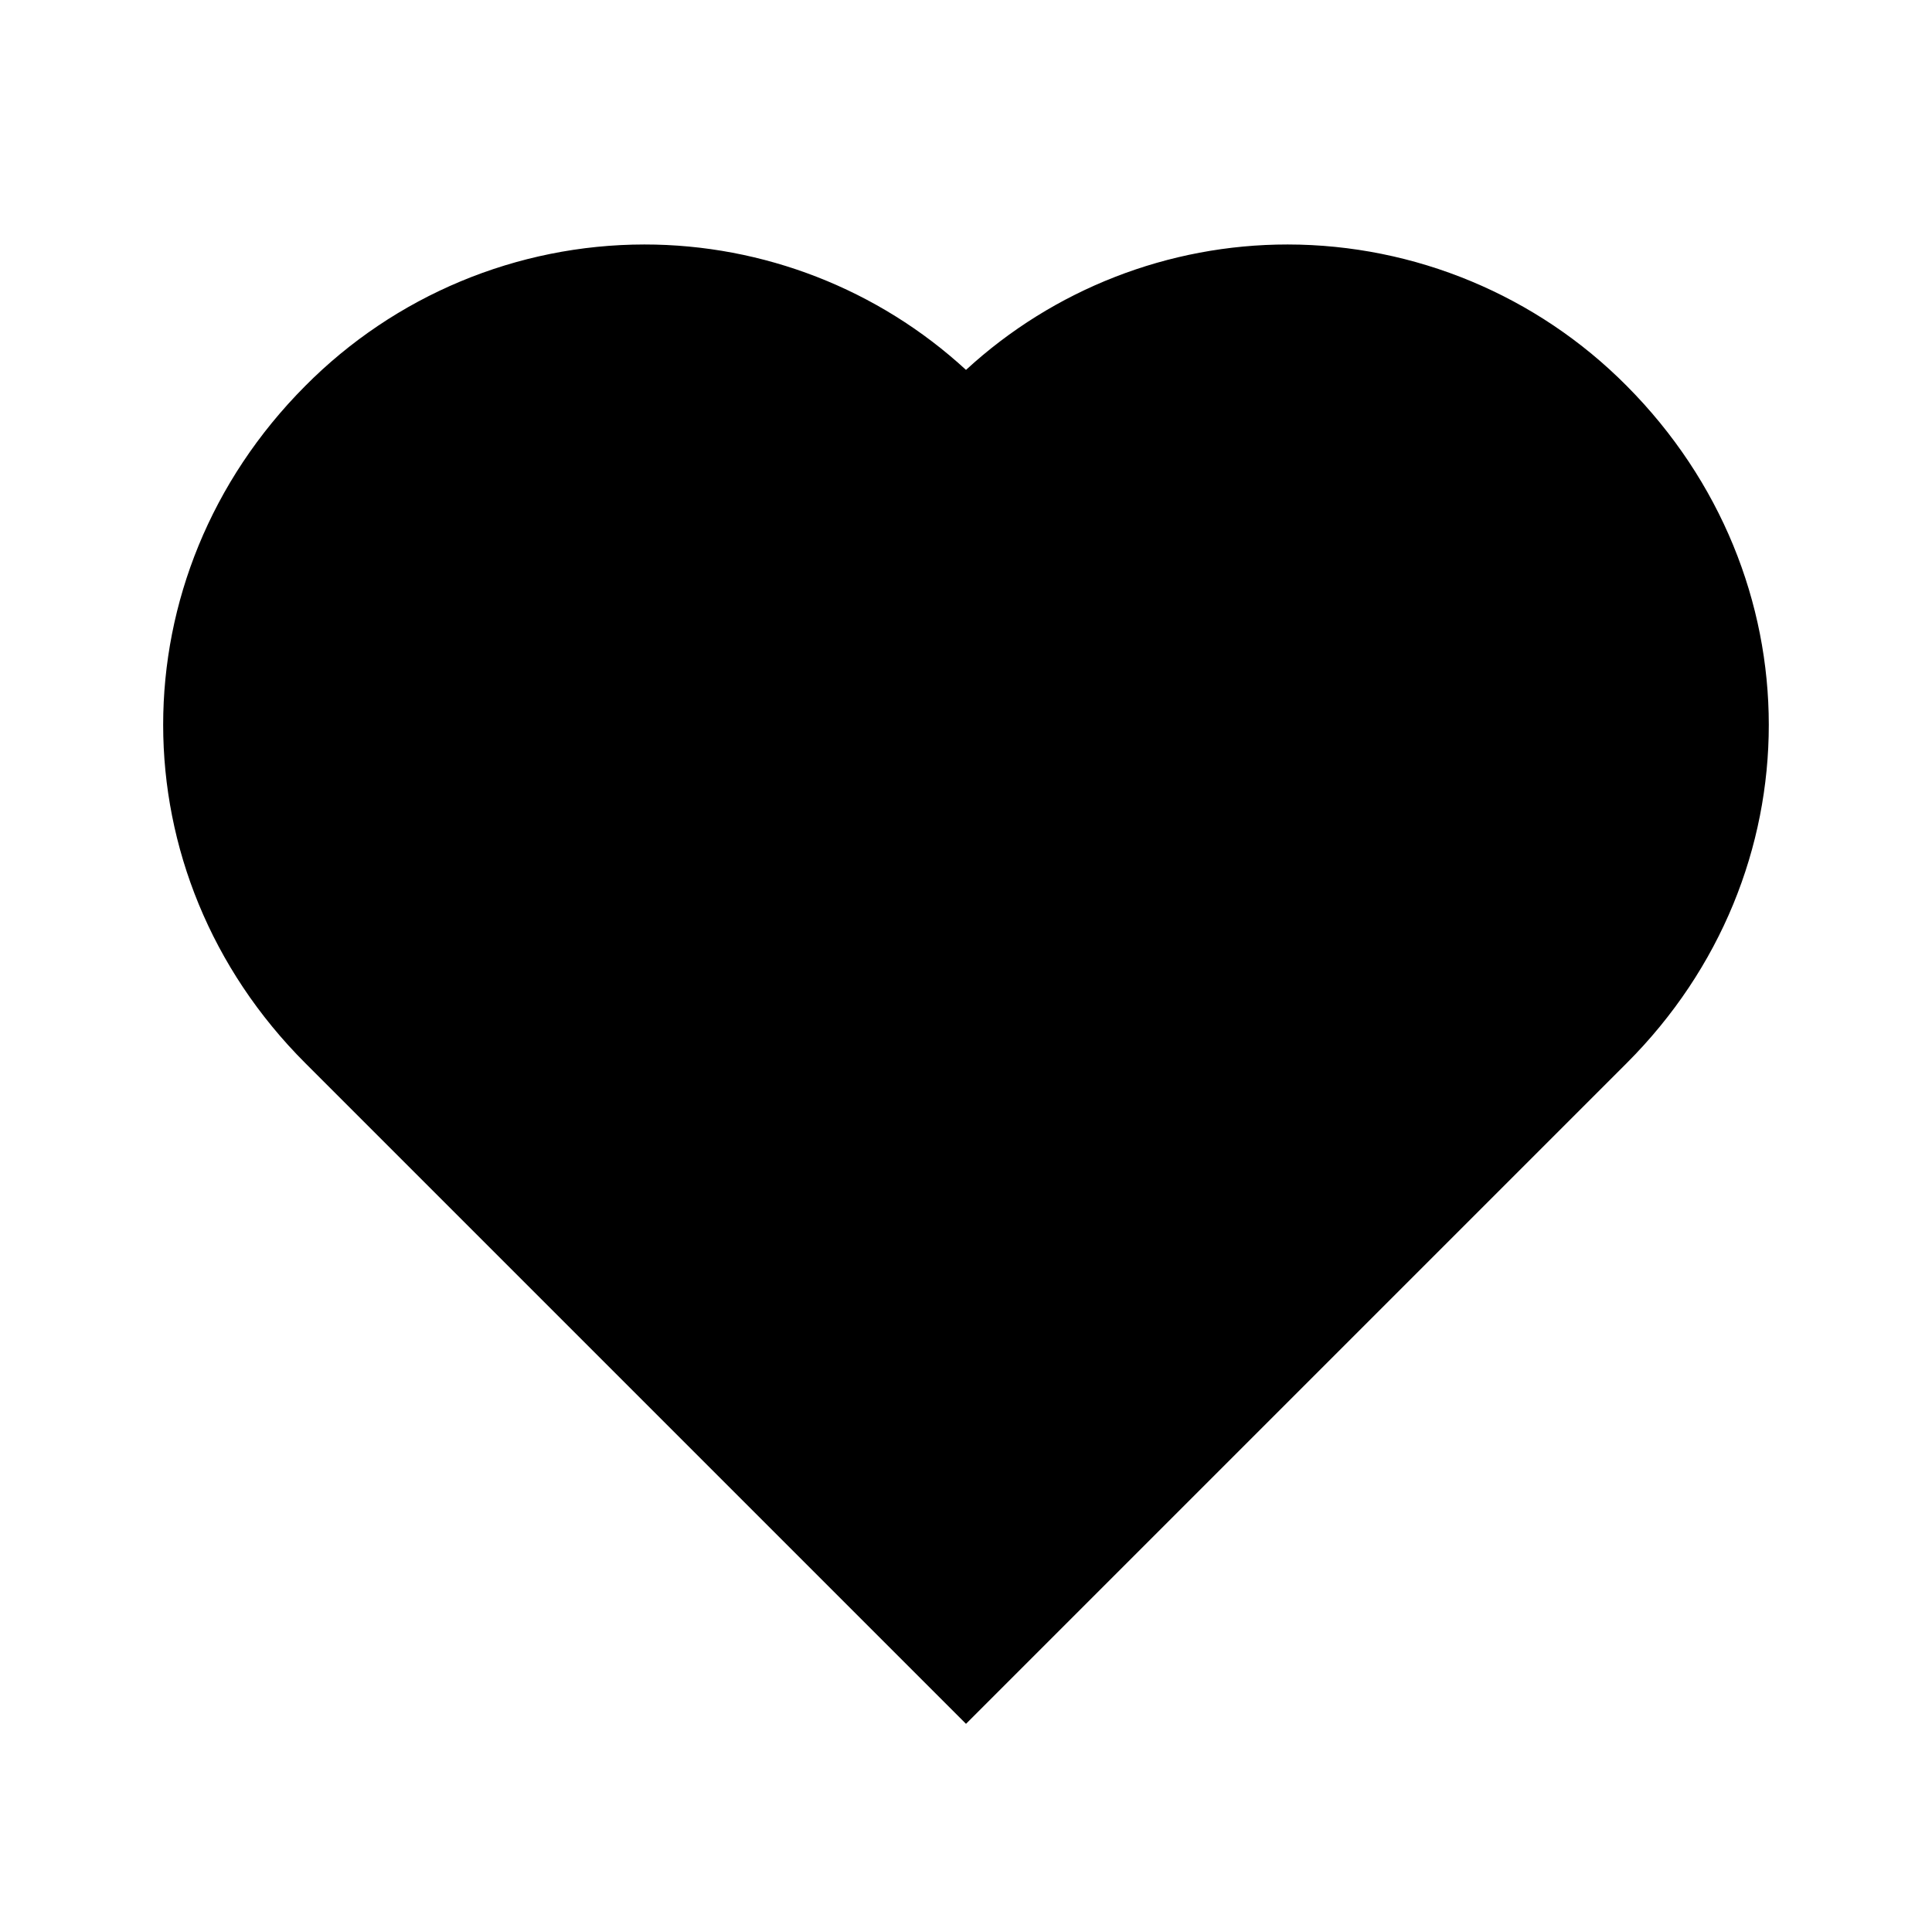
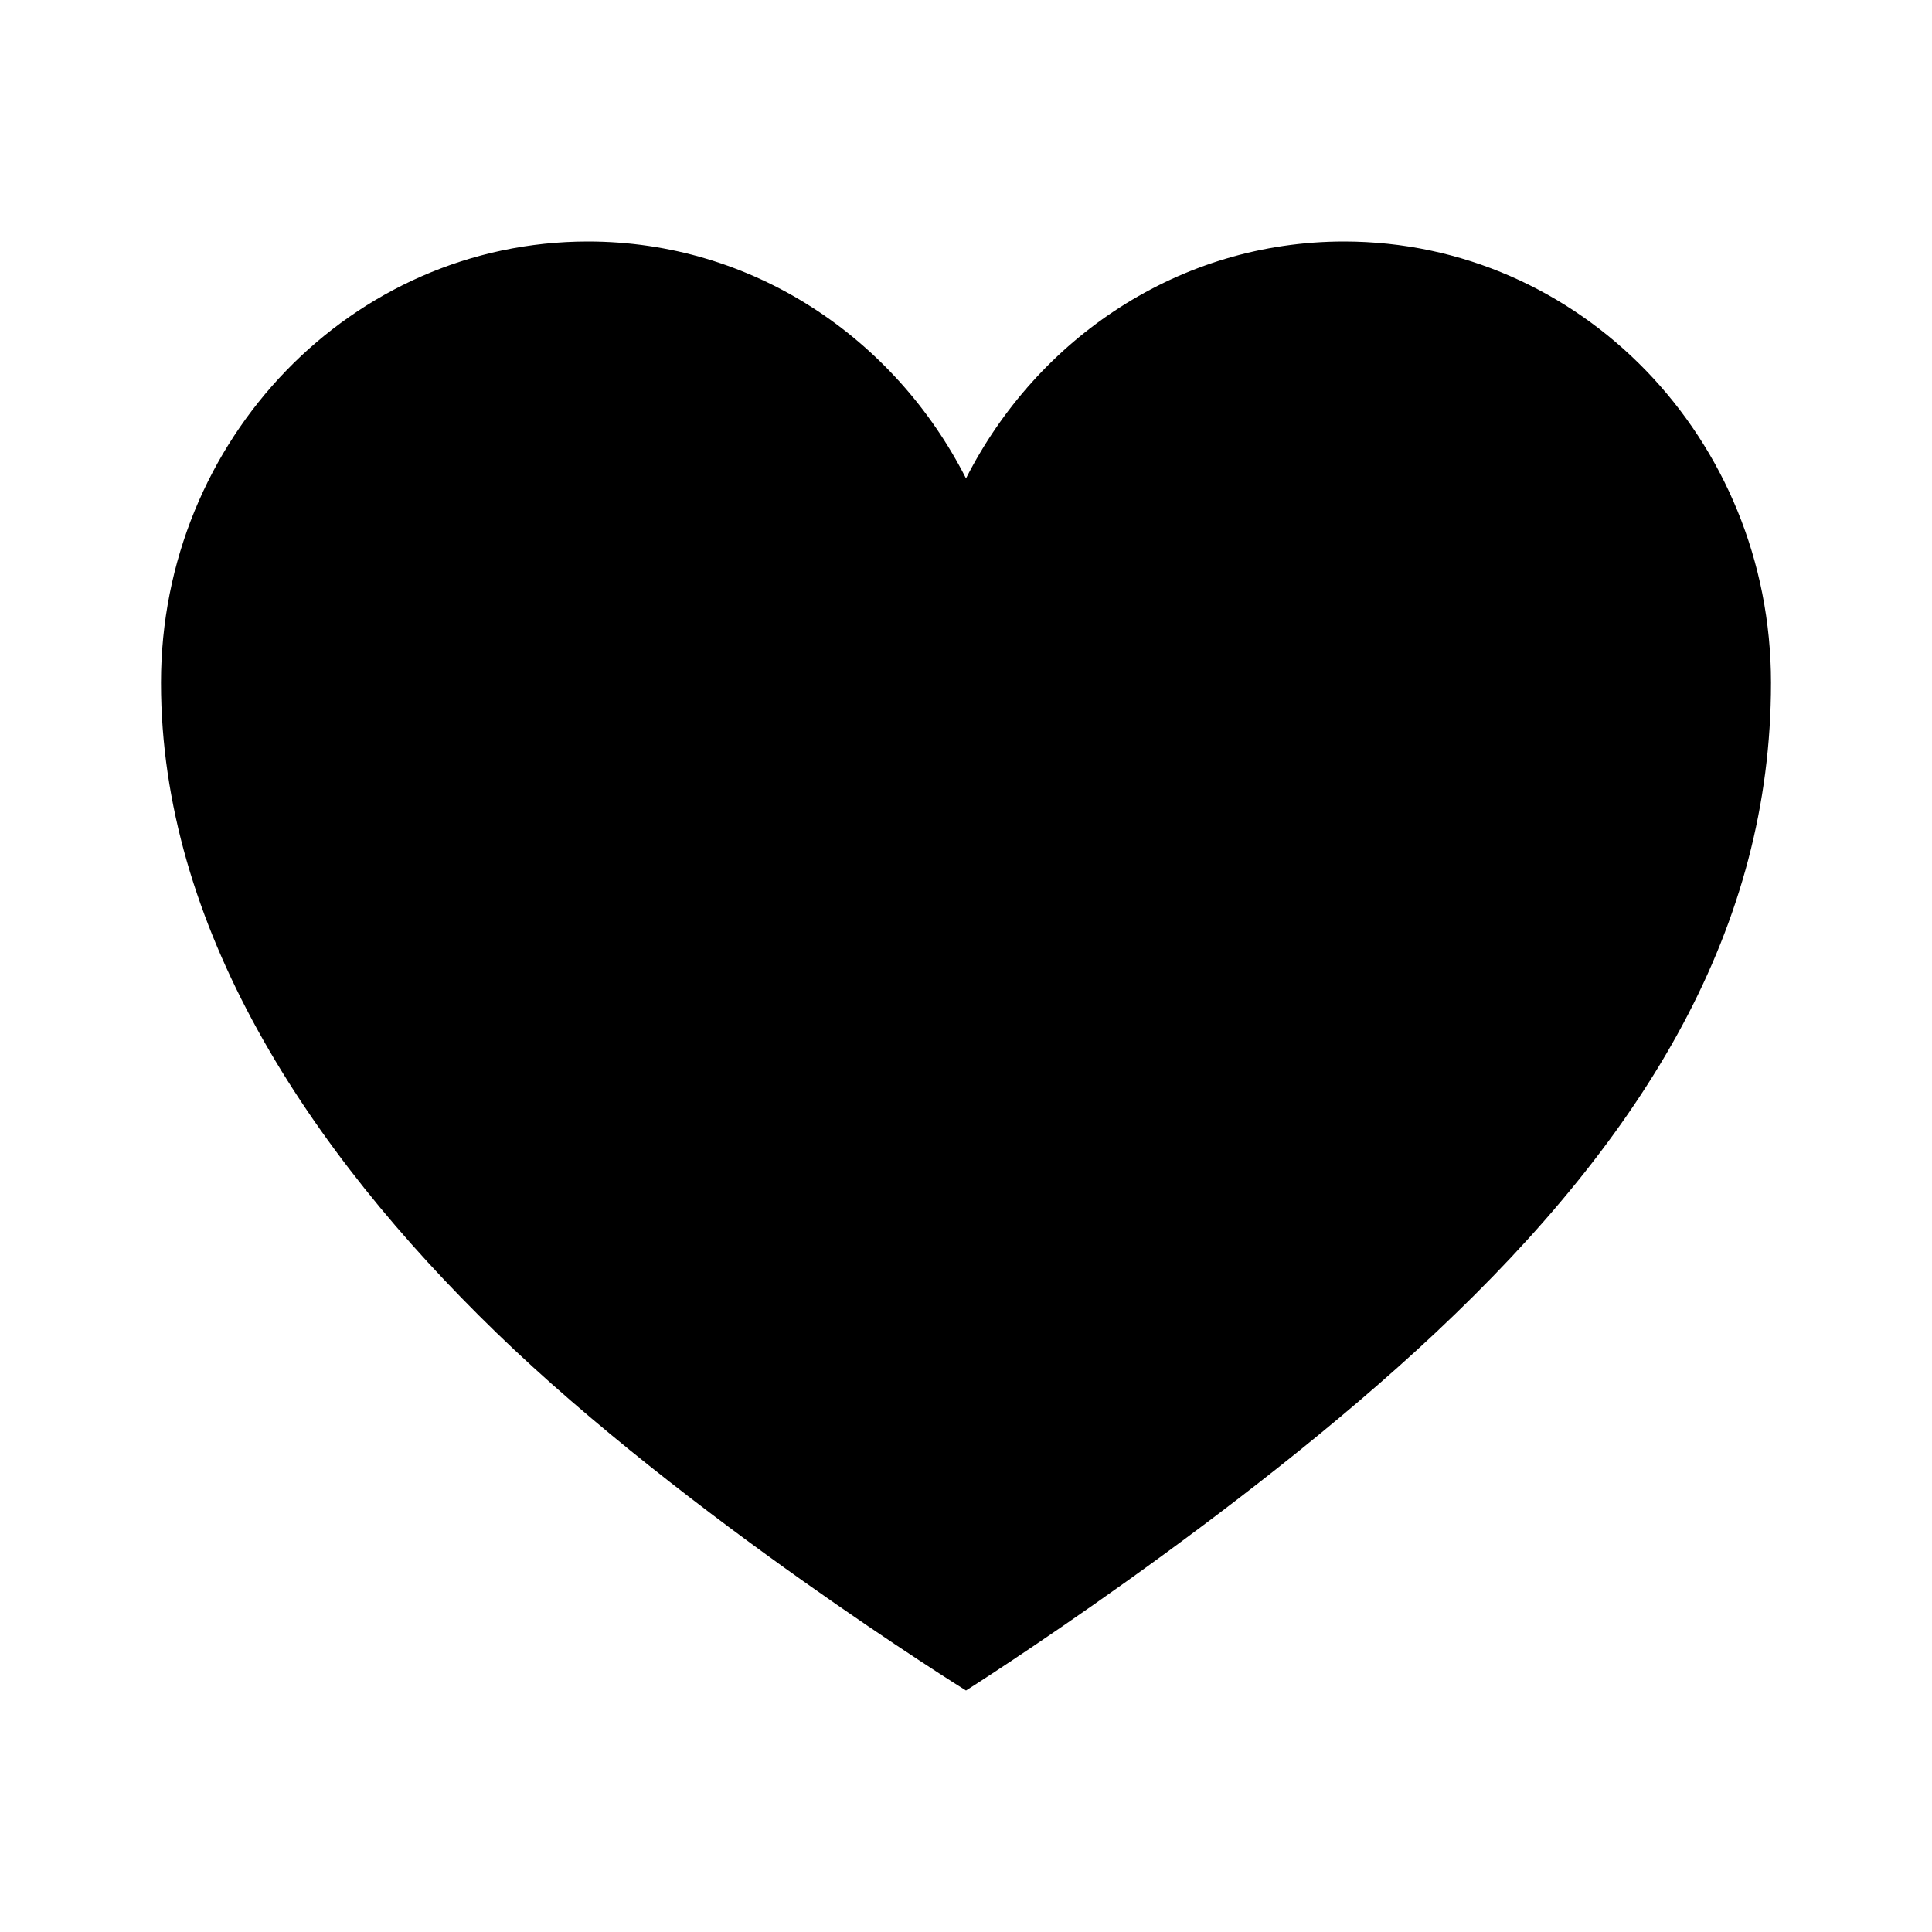
<svg xmlns="http://www.w3.org/2000/svg" width="24" height="24" viewBox="0 0 24 24">
-   <path fill="currentColor" d="M20.205 4.791a5.94 5.94 0 0 0-4.209-1.754A5.9 5.9 0 0 0 12 4.595a5.9 5.9 0 0 0-3.996-1.558a5.94 5.94 0 0 0-4.213 1.758c-2.353 2.363-2.352 6.059.002 8.412L12 21.414l8.207-8.207c2.354-2.353 2.355-6.049-.002-8.416" />
+   <path fill="currentColor" d="M16.696 3C14.652 3 12.887 4.197 12 5.943C11.113 4.197 9.348 3 7.304 3C4.374 3 2 5.457 2 8.481s1.817 5.796 4.165 8.073S12 21 12 21s3.374-2.133 5.835-4.446C20.46 14.088 22 11.514 22 8.481S19.626 3 16.696 3" />
</svg>
